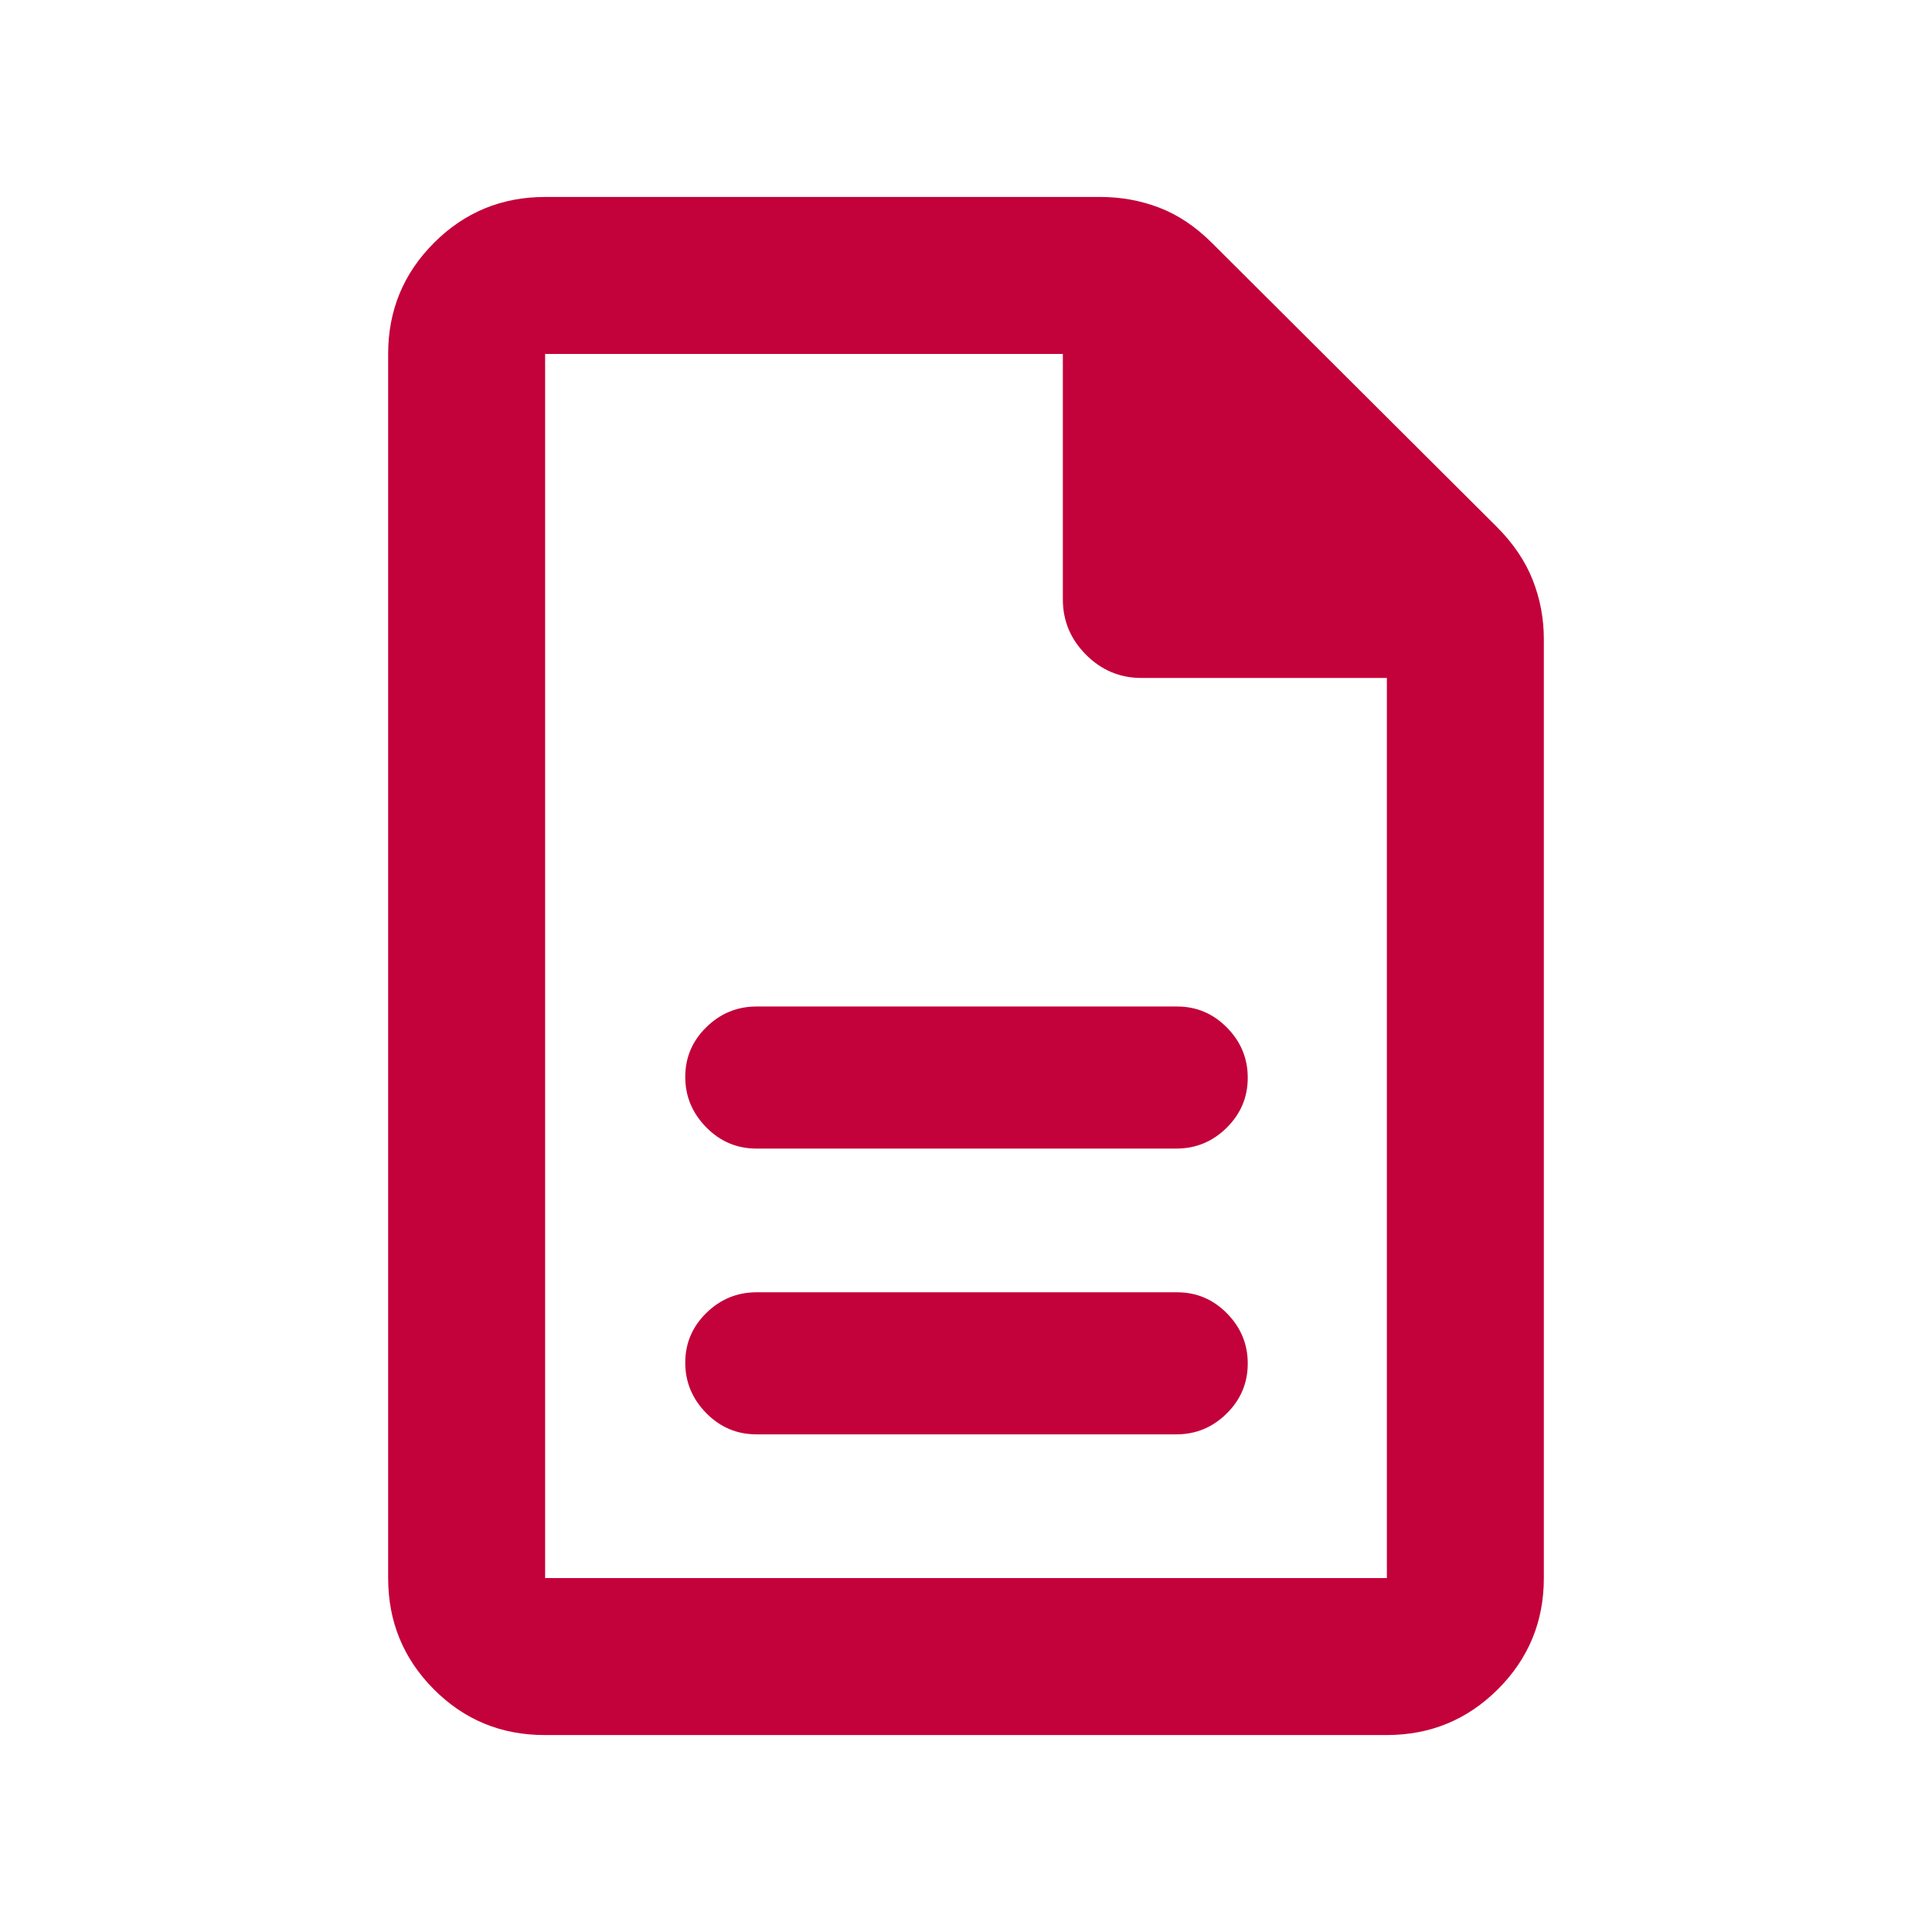
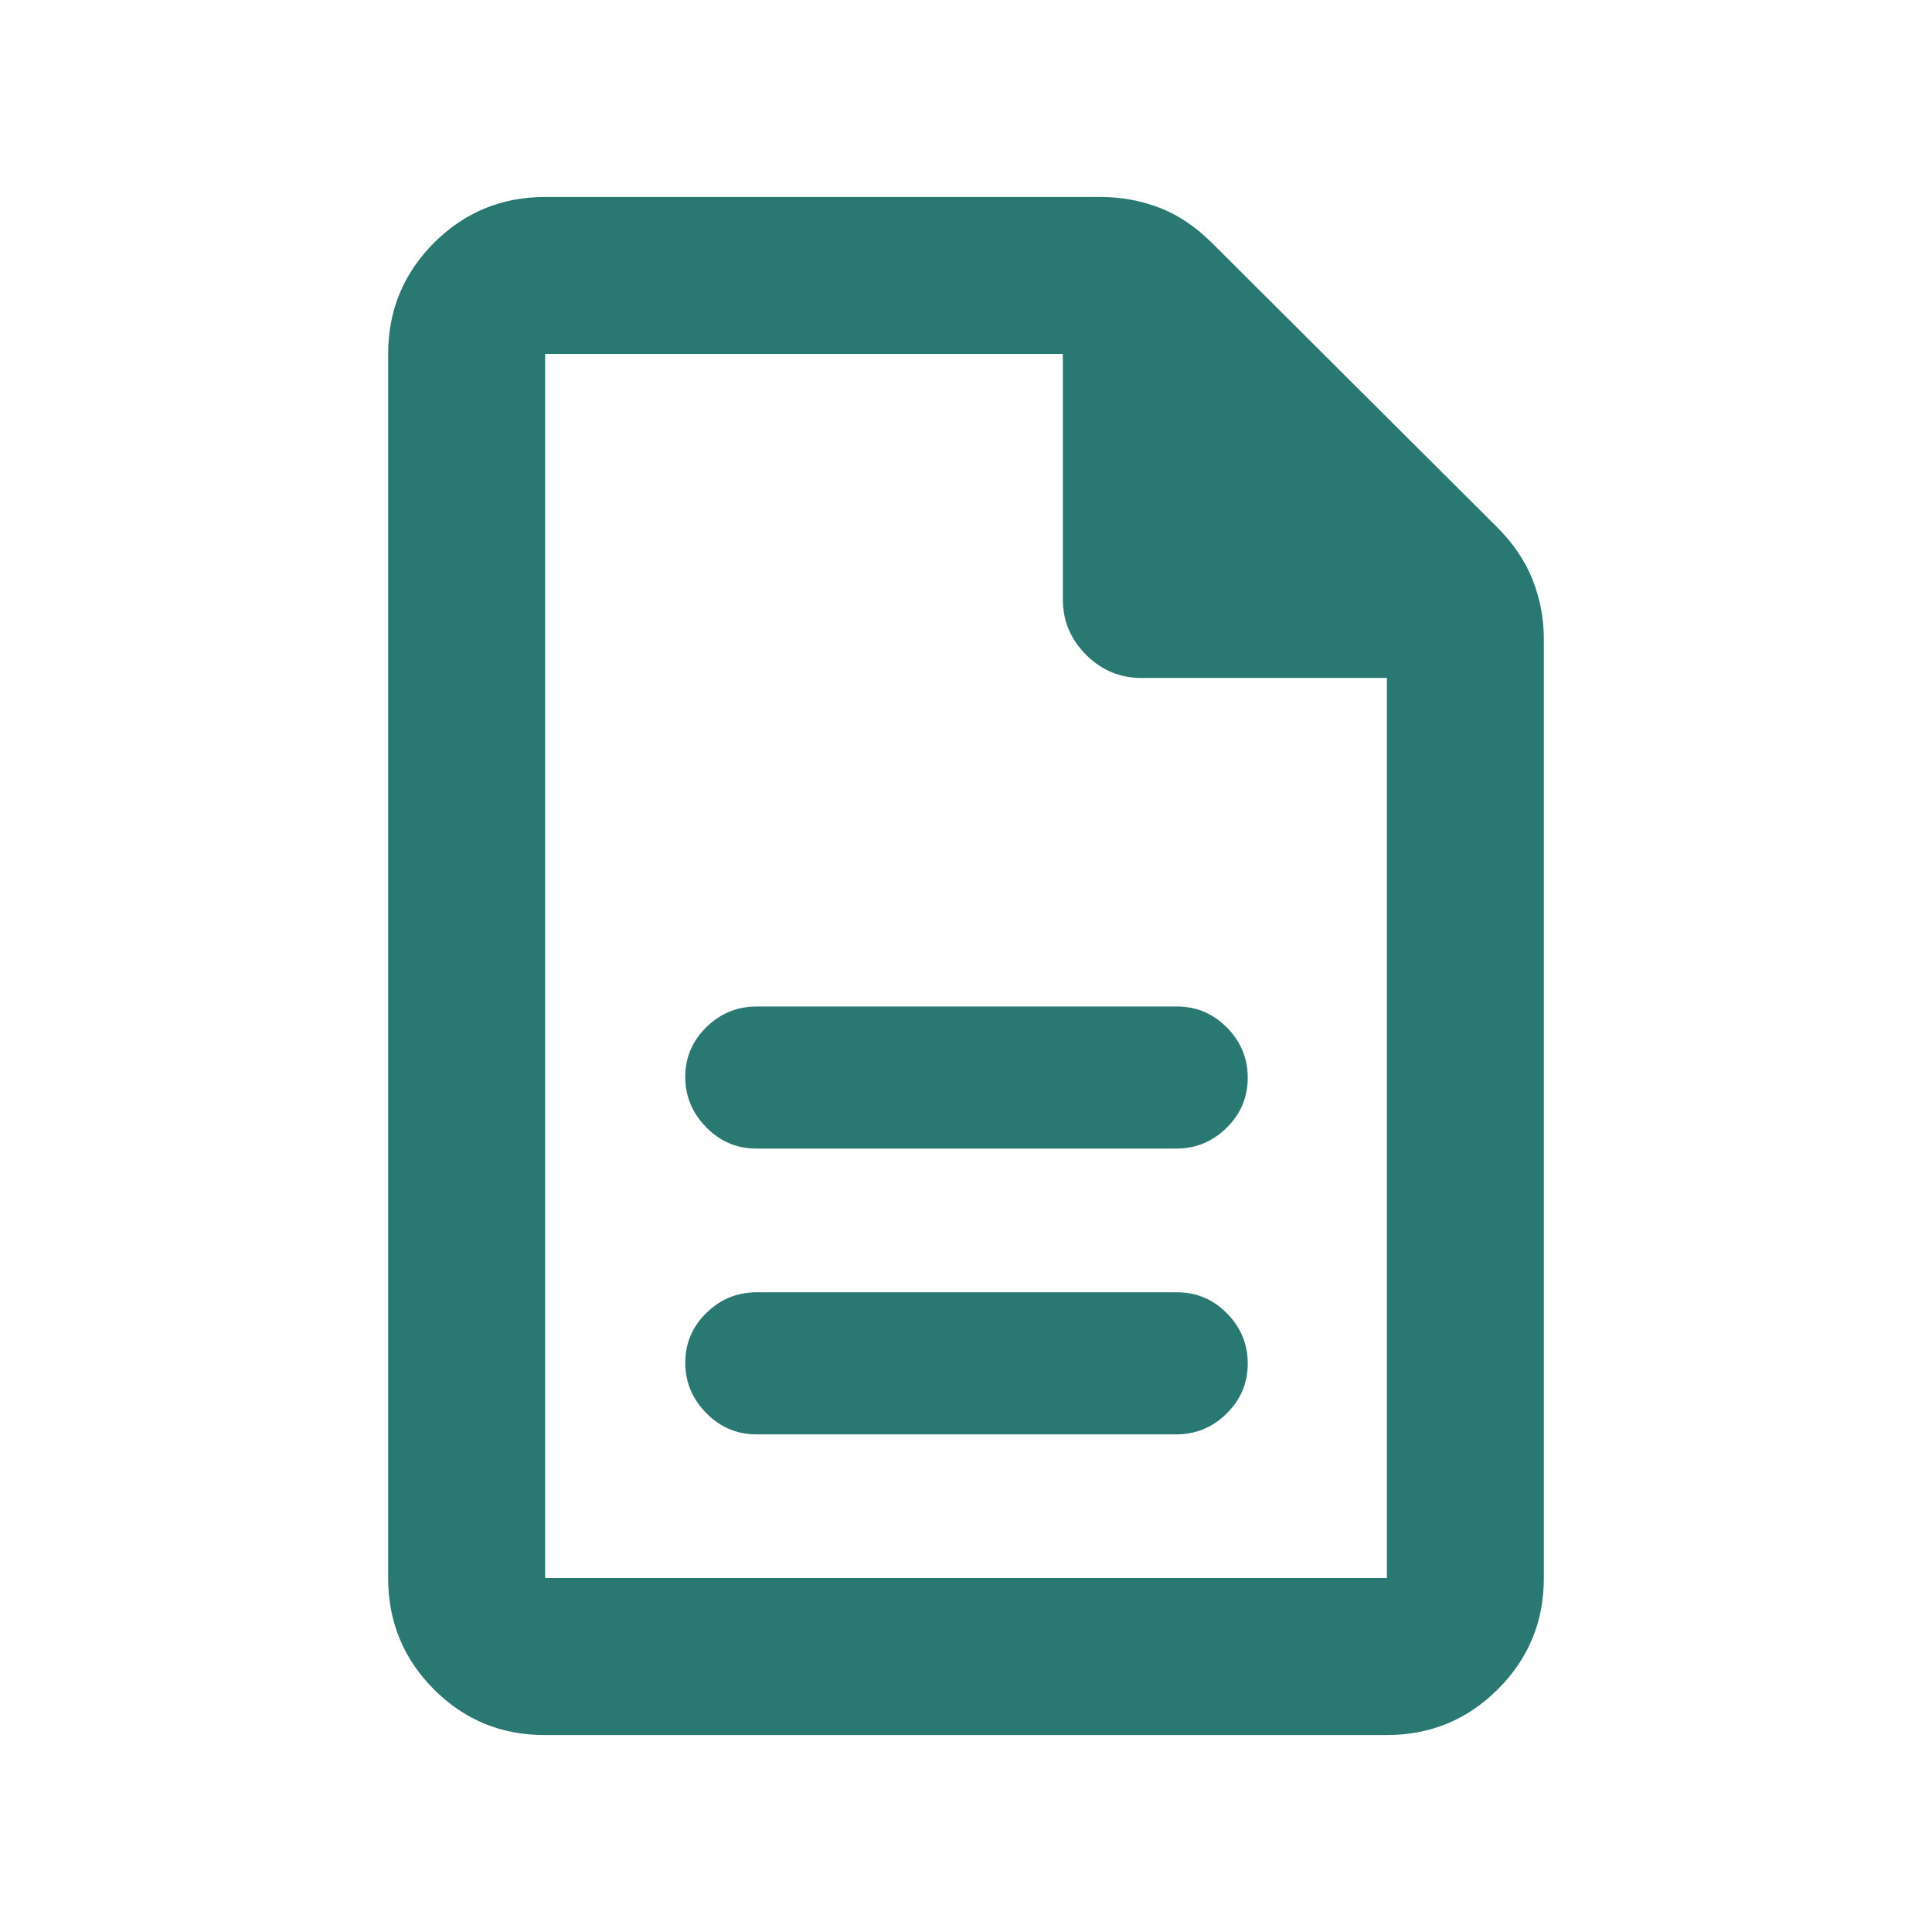
- <svg xmlns="http://www.w3.org/2000/svg" height="16px" viewBox="0 -960 960 960" width="16px" fill="#c3013a">
+ <svg xmlns="http://www.w3.org/2000/svg" height="16px" viewBox="0 -960 960 960" width="16px" fill="#2a7872">
  <path d="M375.87-247.28h208.67q14.5 0 24.98-10.34T620-282.49q0-14.42-10.32-24.9-10.32-10.48-24.81-10.48H375.96q-14.5 0-24.98 10.27t-10.48 24.7q0 14.42 10.39 25.02t24.98 10.6Zm0-142h208.67q14.5 0 24.98-10.34T620-424.49q0-14.42-10.32-24.9-10.32-10.48-24.81-10.48H375.96q-14.5 0-24.98 10.27t-10.48 24.7q0 14.42 10.39 25.02t24.98 10.6ZM270.59-97.87q-32.44 0-55.08-22.79t-22.64-55.21v-608.26q0-32.42 22.79-55.21t55.21-22.79H546.8q15.37 0 29.3 5.34 13.92 5.33 26.21 17.6l141.35 140.9q12.3 12.27 17.88 26.35 5.59 14.09 5.59 29.64v466.43q0 32.42-22.8 55.21t-55.24 22.79h-418.5Zm257.54-564.26v-122H270.87v608.26h418.26v-447.26h-122q-15.95 0-27.48-11.52-11.52-11.53-11.52-27.48Zm-257.26-122v161-161 608.26-608.26Z" />
</svg>
